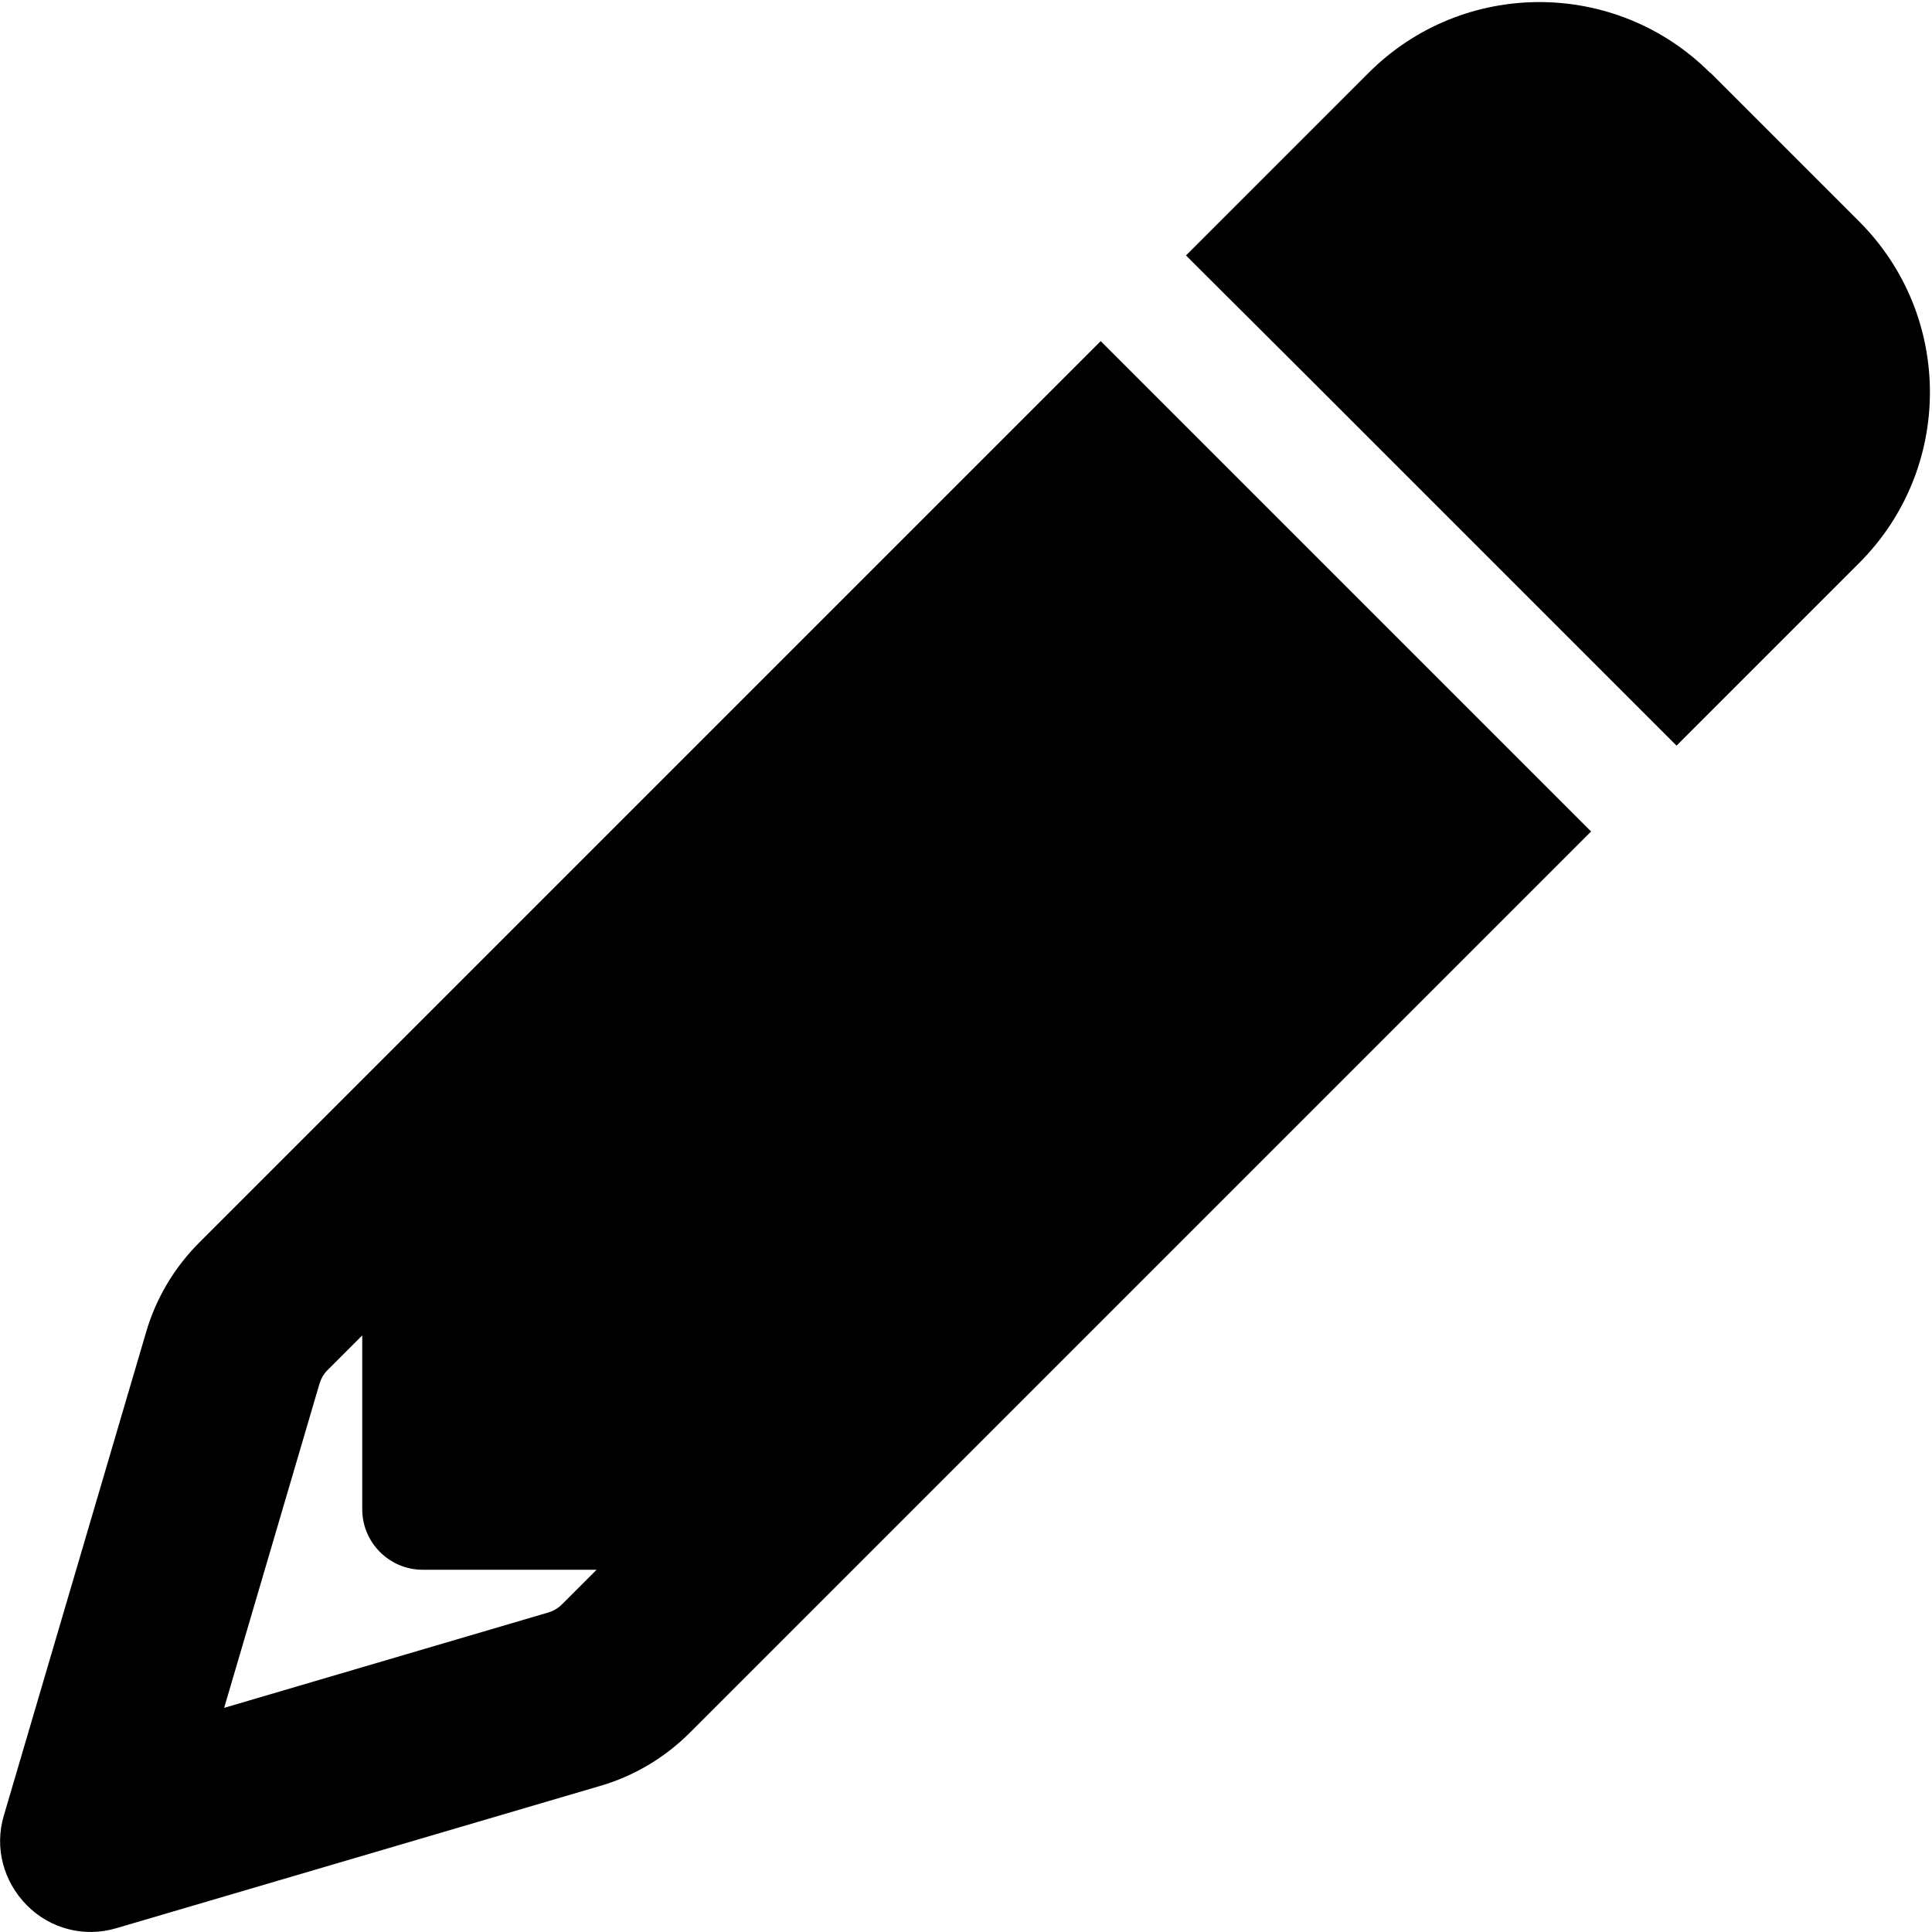
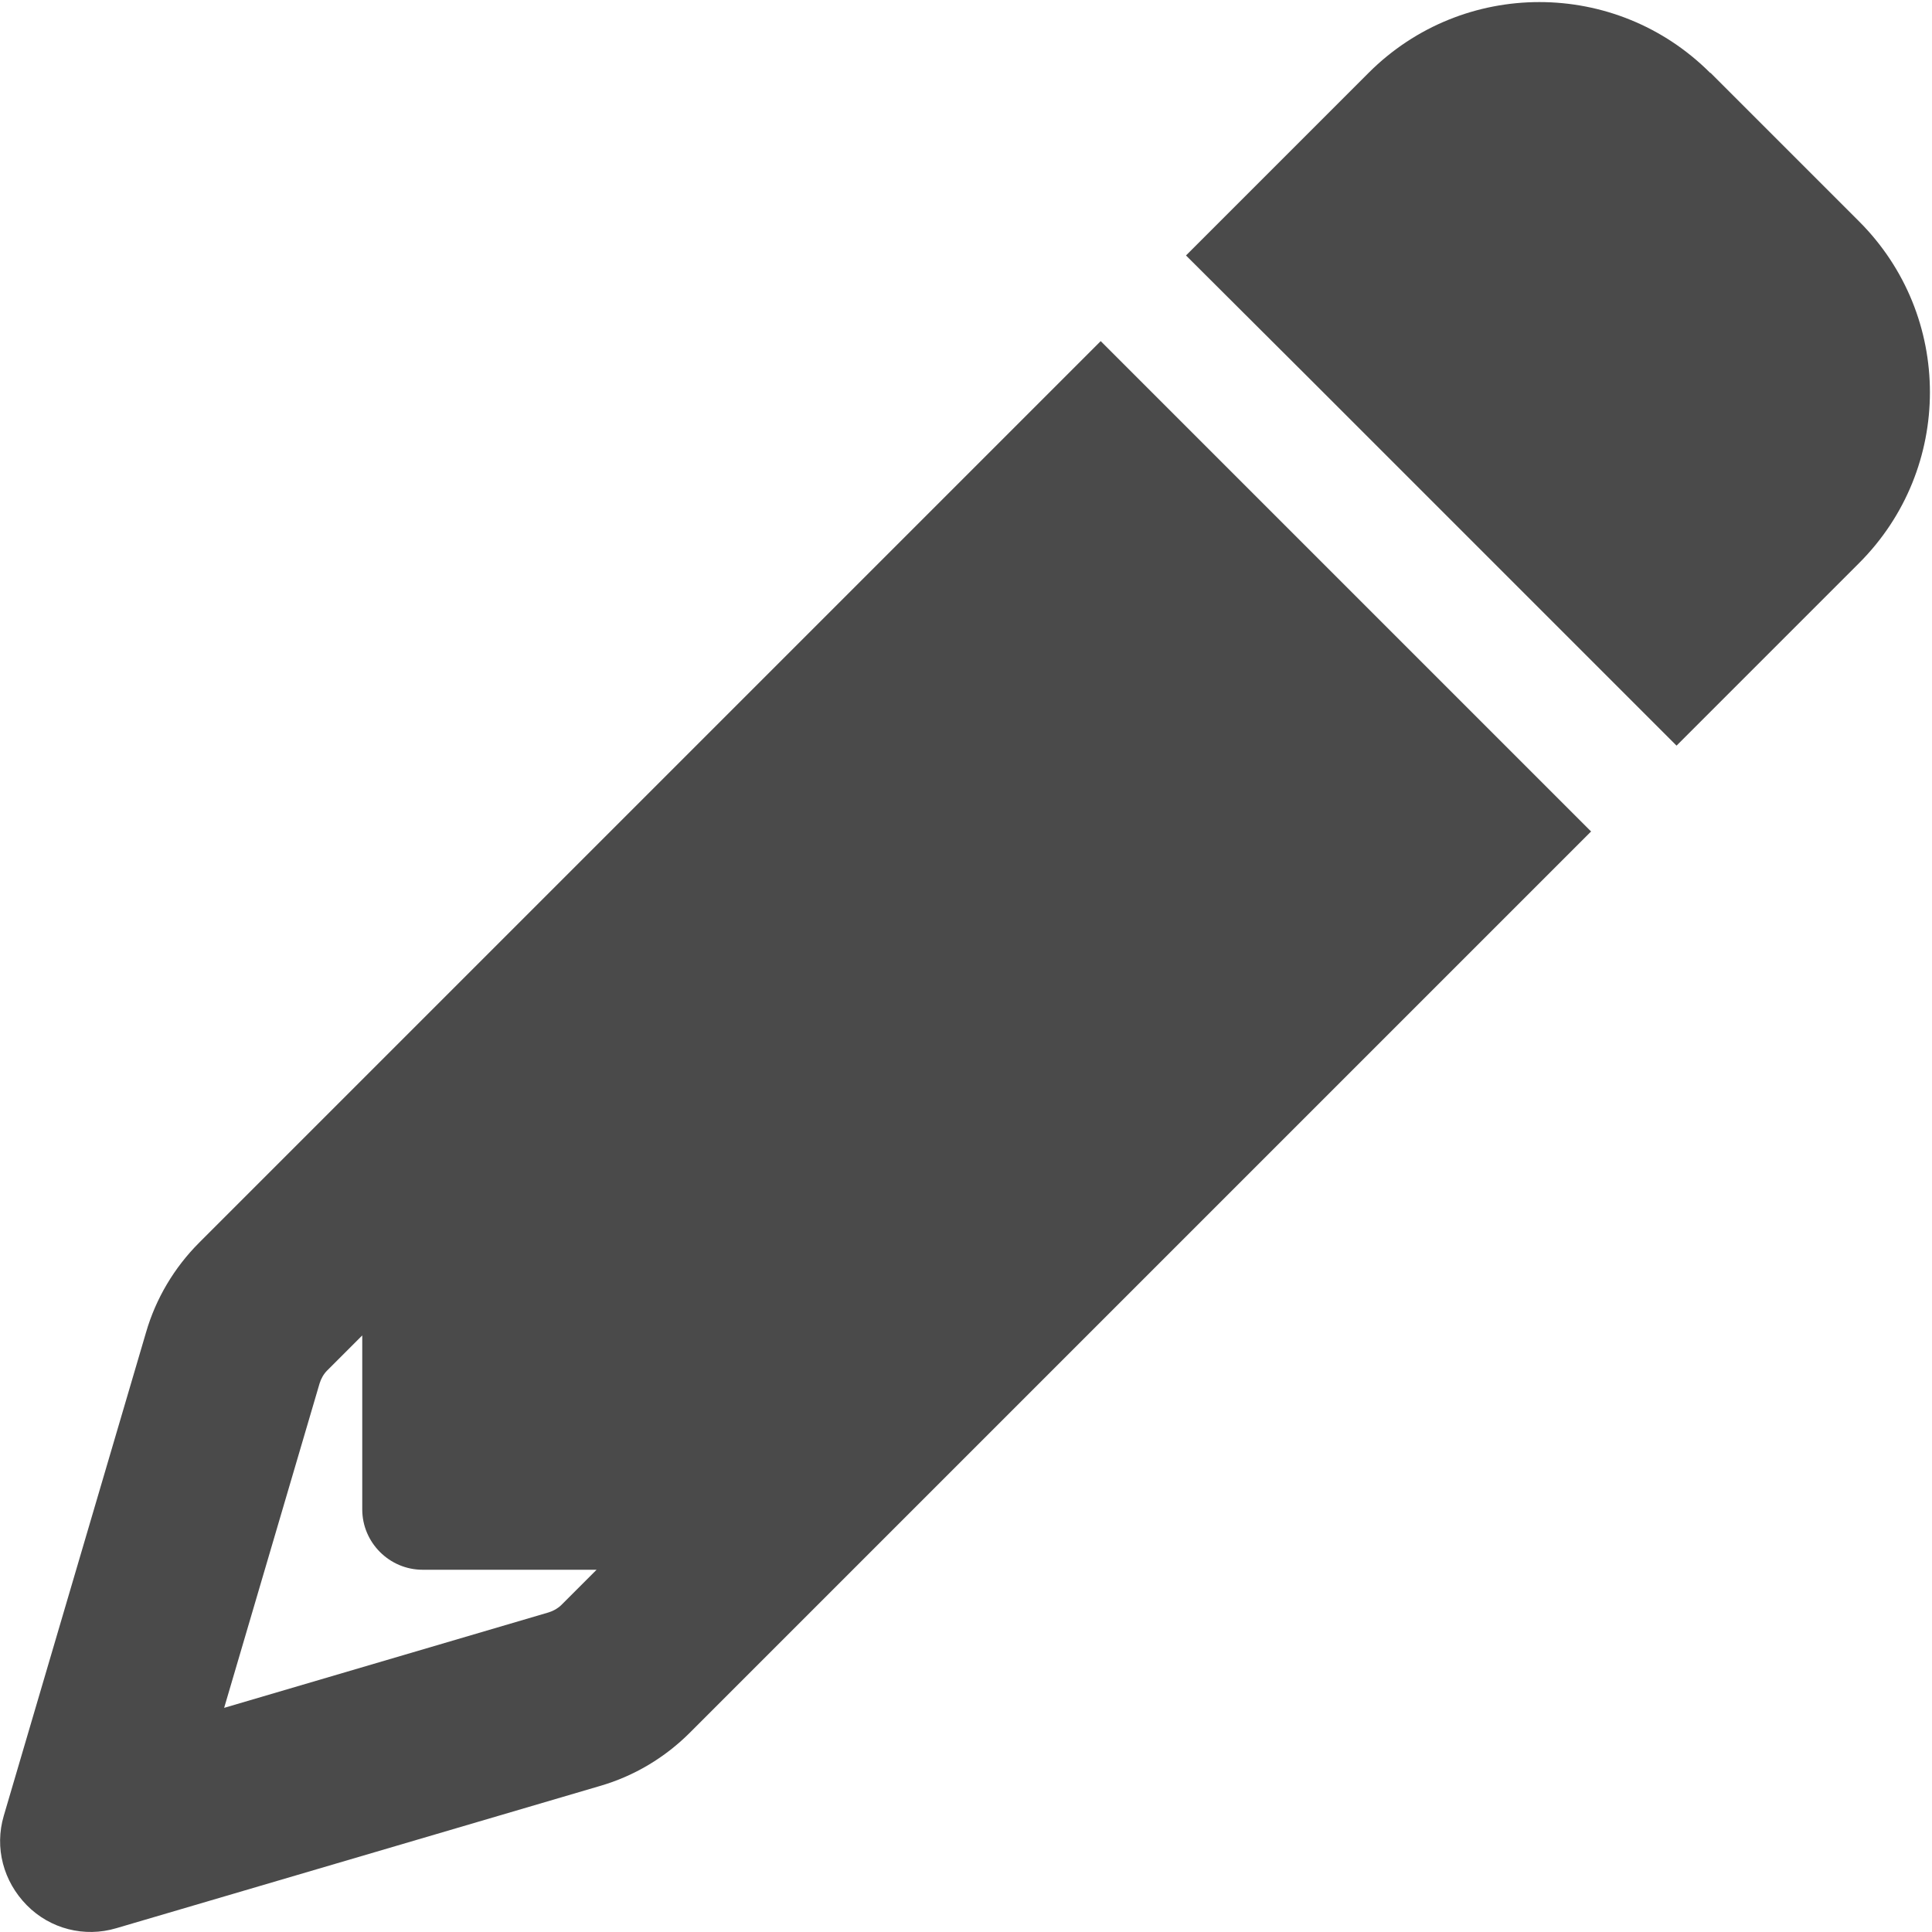
<svg xmlns="http://www.w3.org/2000/svg" viewBox="0 0 512 512">
-   <path d="M421.7 220.3l-11.3 11.3-22.6 22.6-205 205c-6.6 6.6-14.8 11.5-23.8 14.1L30.8 511c-8.4 2.5-17.5 .2-23.7-6.1S-1.5 489.7 1 481.2L38.7 353.1c2.6-9 7.5-17.2 14.1-23.8l205-205 22.6-22.6 11.3-11.3 33.9 33.9 62.1 62.1 33.9 33.9zM96 353.9l-9.3 9.3c-.9 .9-1.6 2.1-2 3.4l-25.3 86 86-25.3c1.3-.4 2.5-1.1 3.4-2l9.3-9.3H112c-8.8 0-16-7.2-16-16V353.9zM453.3 19.3l39.4 39.4c25 25 25 65.5 0 90.5l-14.5 14.5-22.6 22.6-11.3 11.3-33.9-33.9-62.1-62.1L314.3 67.7l11.3-11.3 22.6-22.6 14.5-14.5c25-25 65.5-25 90.5 0z" />
+   <path fill="#4A4A4A" d="M421.7 220.3l-11.3 11.3-22.6 22.6-205 205c-6.6 6.6-14.8 11.5-23.8 14.1L30.8 511c-8.4 2.5-17.5 .2-23.7-6.1S-1.5 489.7 1 481.2L38.7 353.1c2.6-9 7.5-17.2 14.1-23.8l205-205 22.6-22.6 11.3-11.3 33.9 33.9 62.1 62.1 33.9 33.9zM96 353.9l-9.3 9.3c-.9 .9-1.6 2.1-2 3.4l-25.3 86 86-25.3c1.3-.4 2.5-1.1 3.4-2l9.3-9.3H112c-8.8 0-16-7.2-16-16V353.9zM453.3 19.3l39.4 39.4c25 25 25 65.5 0 90.5l-14.5 14.5-22.6 22.6-11.3 11.3-33.9-33.9-62.1-62.1L314.3 67.7l11.3-11.3 22.6-22.6 14.5-14.5c25-25 65.5-25 90.5 0z" />
</svg>
